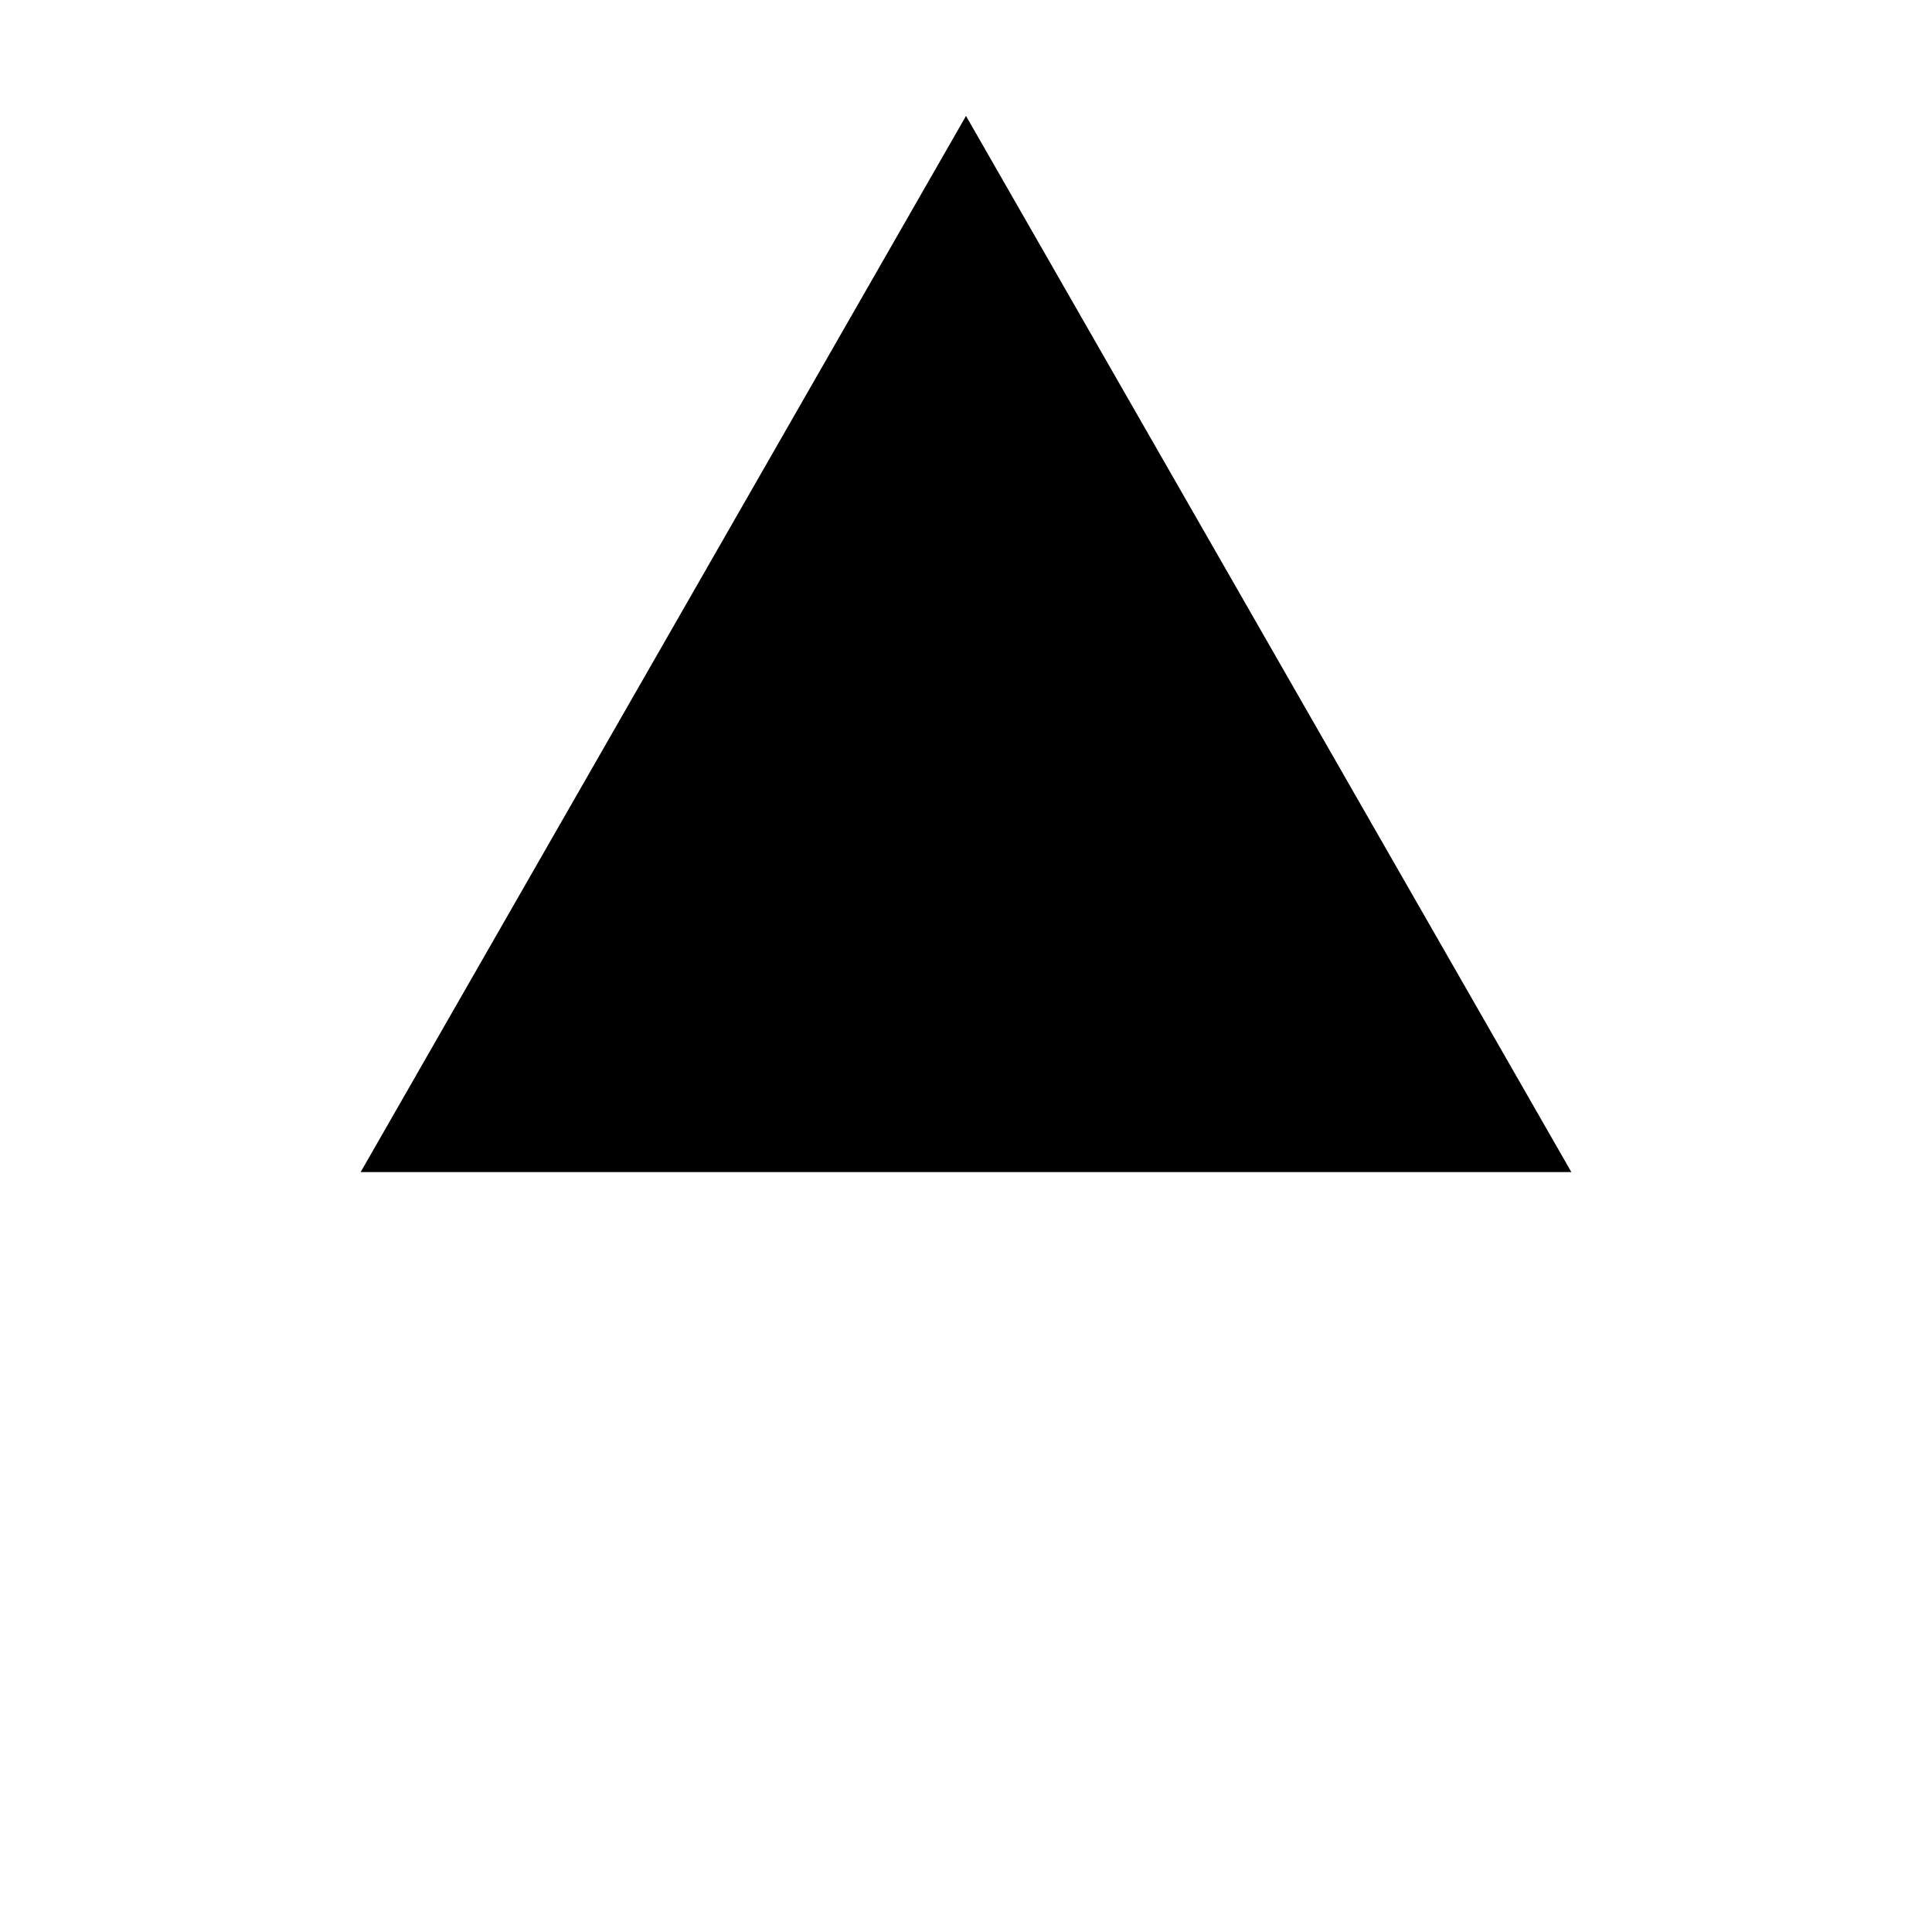
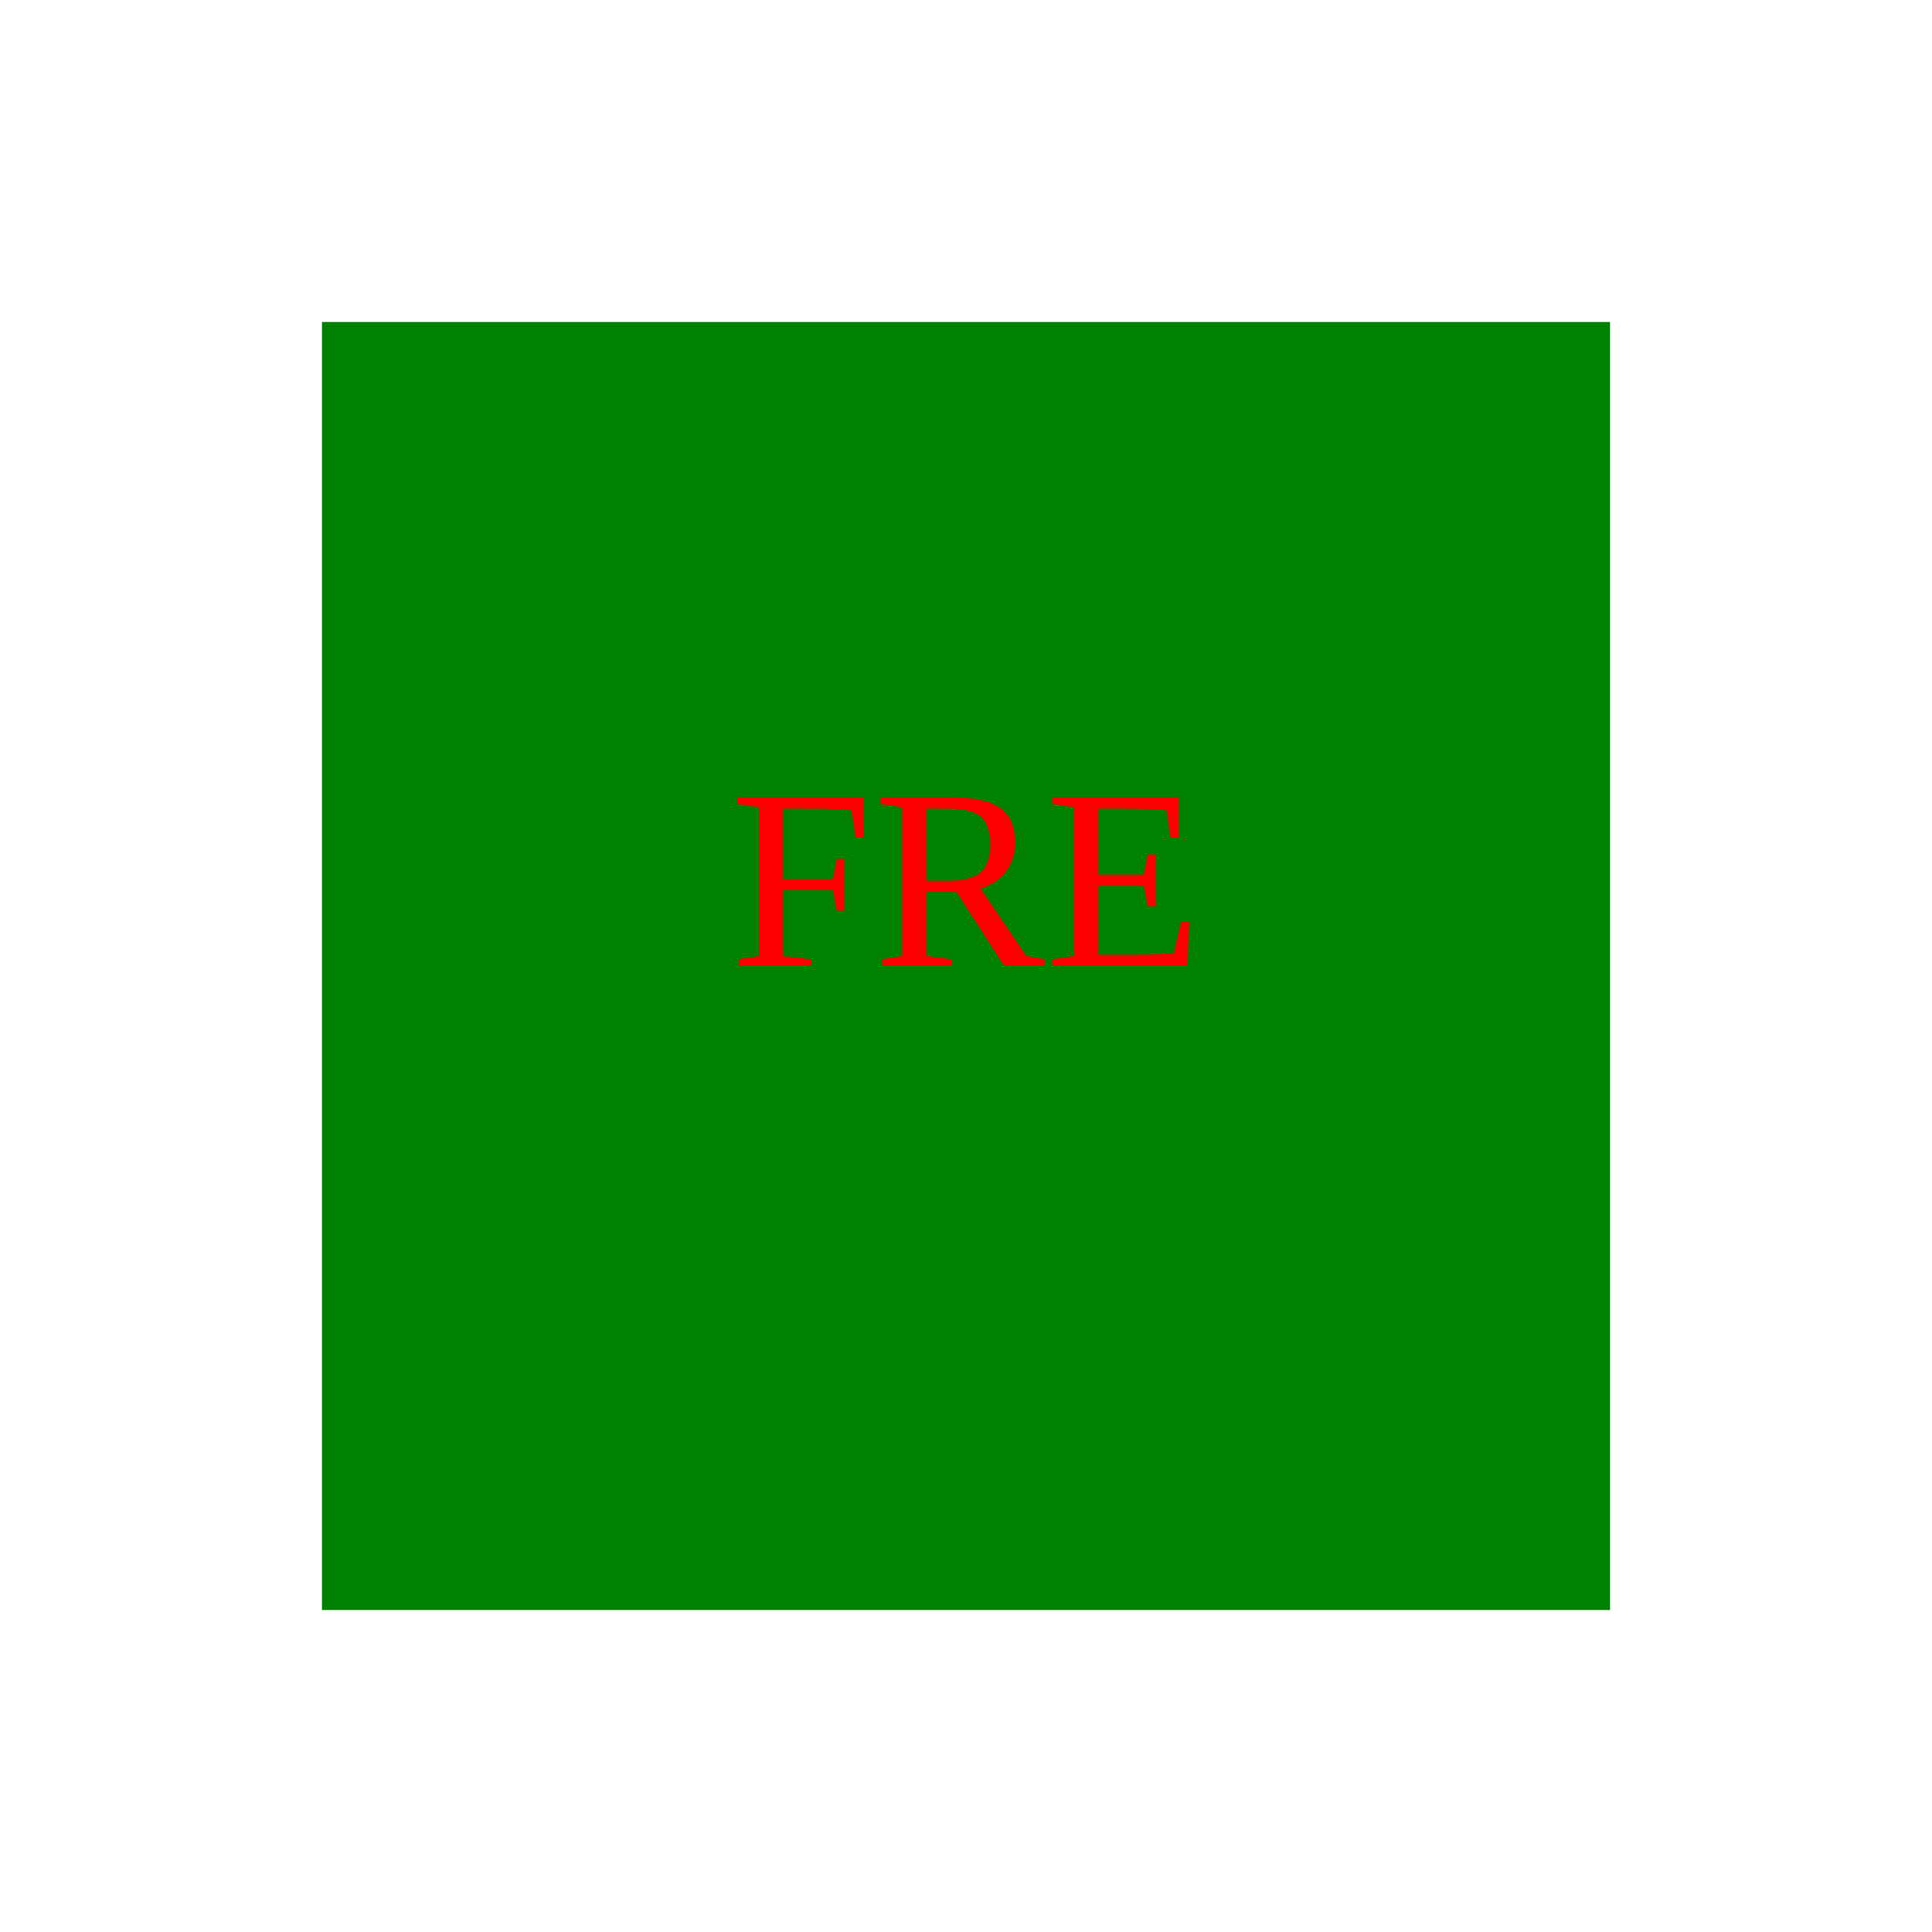
- <svg xmlns="http://www.w3.org/2000/svg" version="1.1" width="300" height="300">
-   <polygon points="150, 18 244, 182 56, 182" fill="fdssf" />
-   <text x="150" y="125" font-size="40" text-anchor="middle" fill="mmm">ddd</text>
+ <svg xmlns="http://www.w3.org/2000/svg" width="300" height="300">
+   <rect width="200" height="200" x="50" y="50" fill="green" />
+   <text x="150" y="150" font-size="40" text-anchor="middle" fill="red">FRE</text>
</svg>
